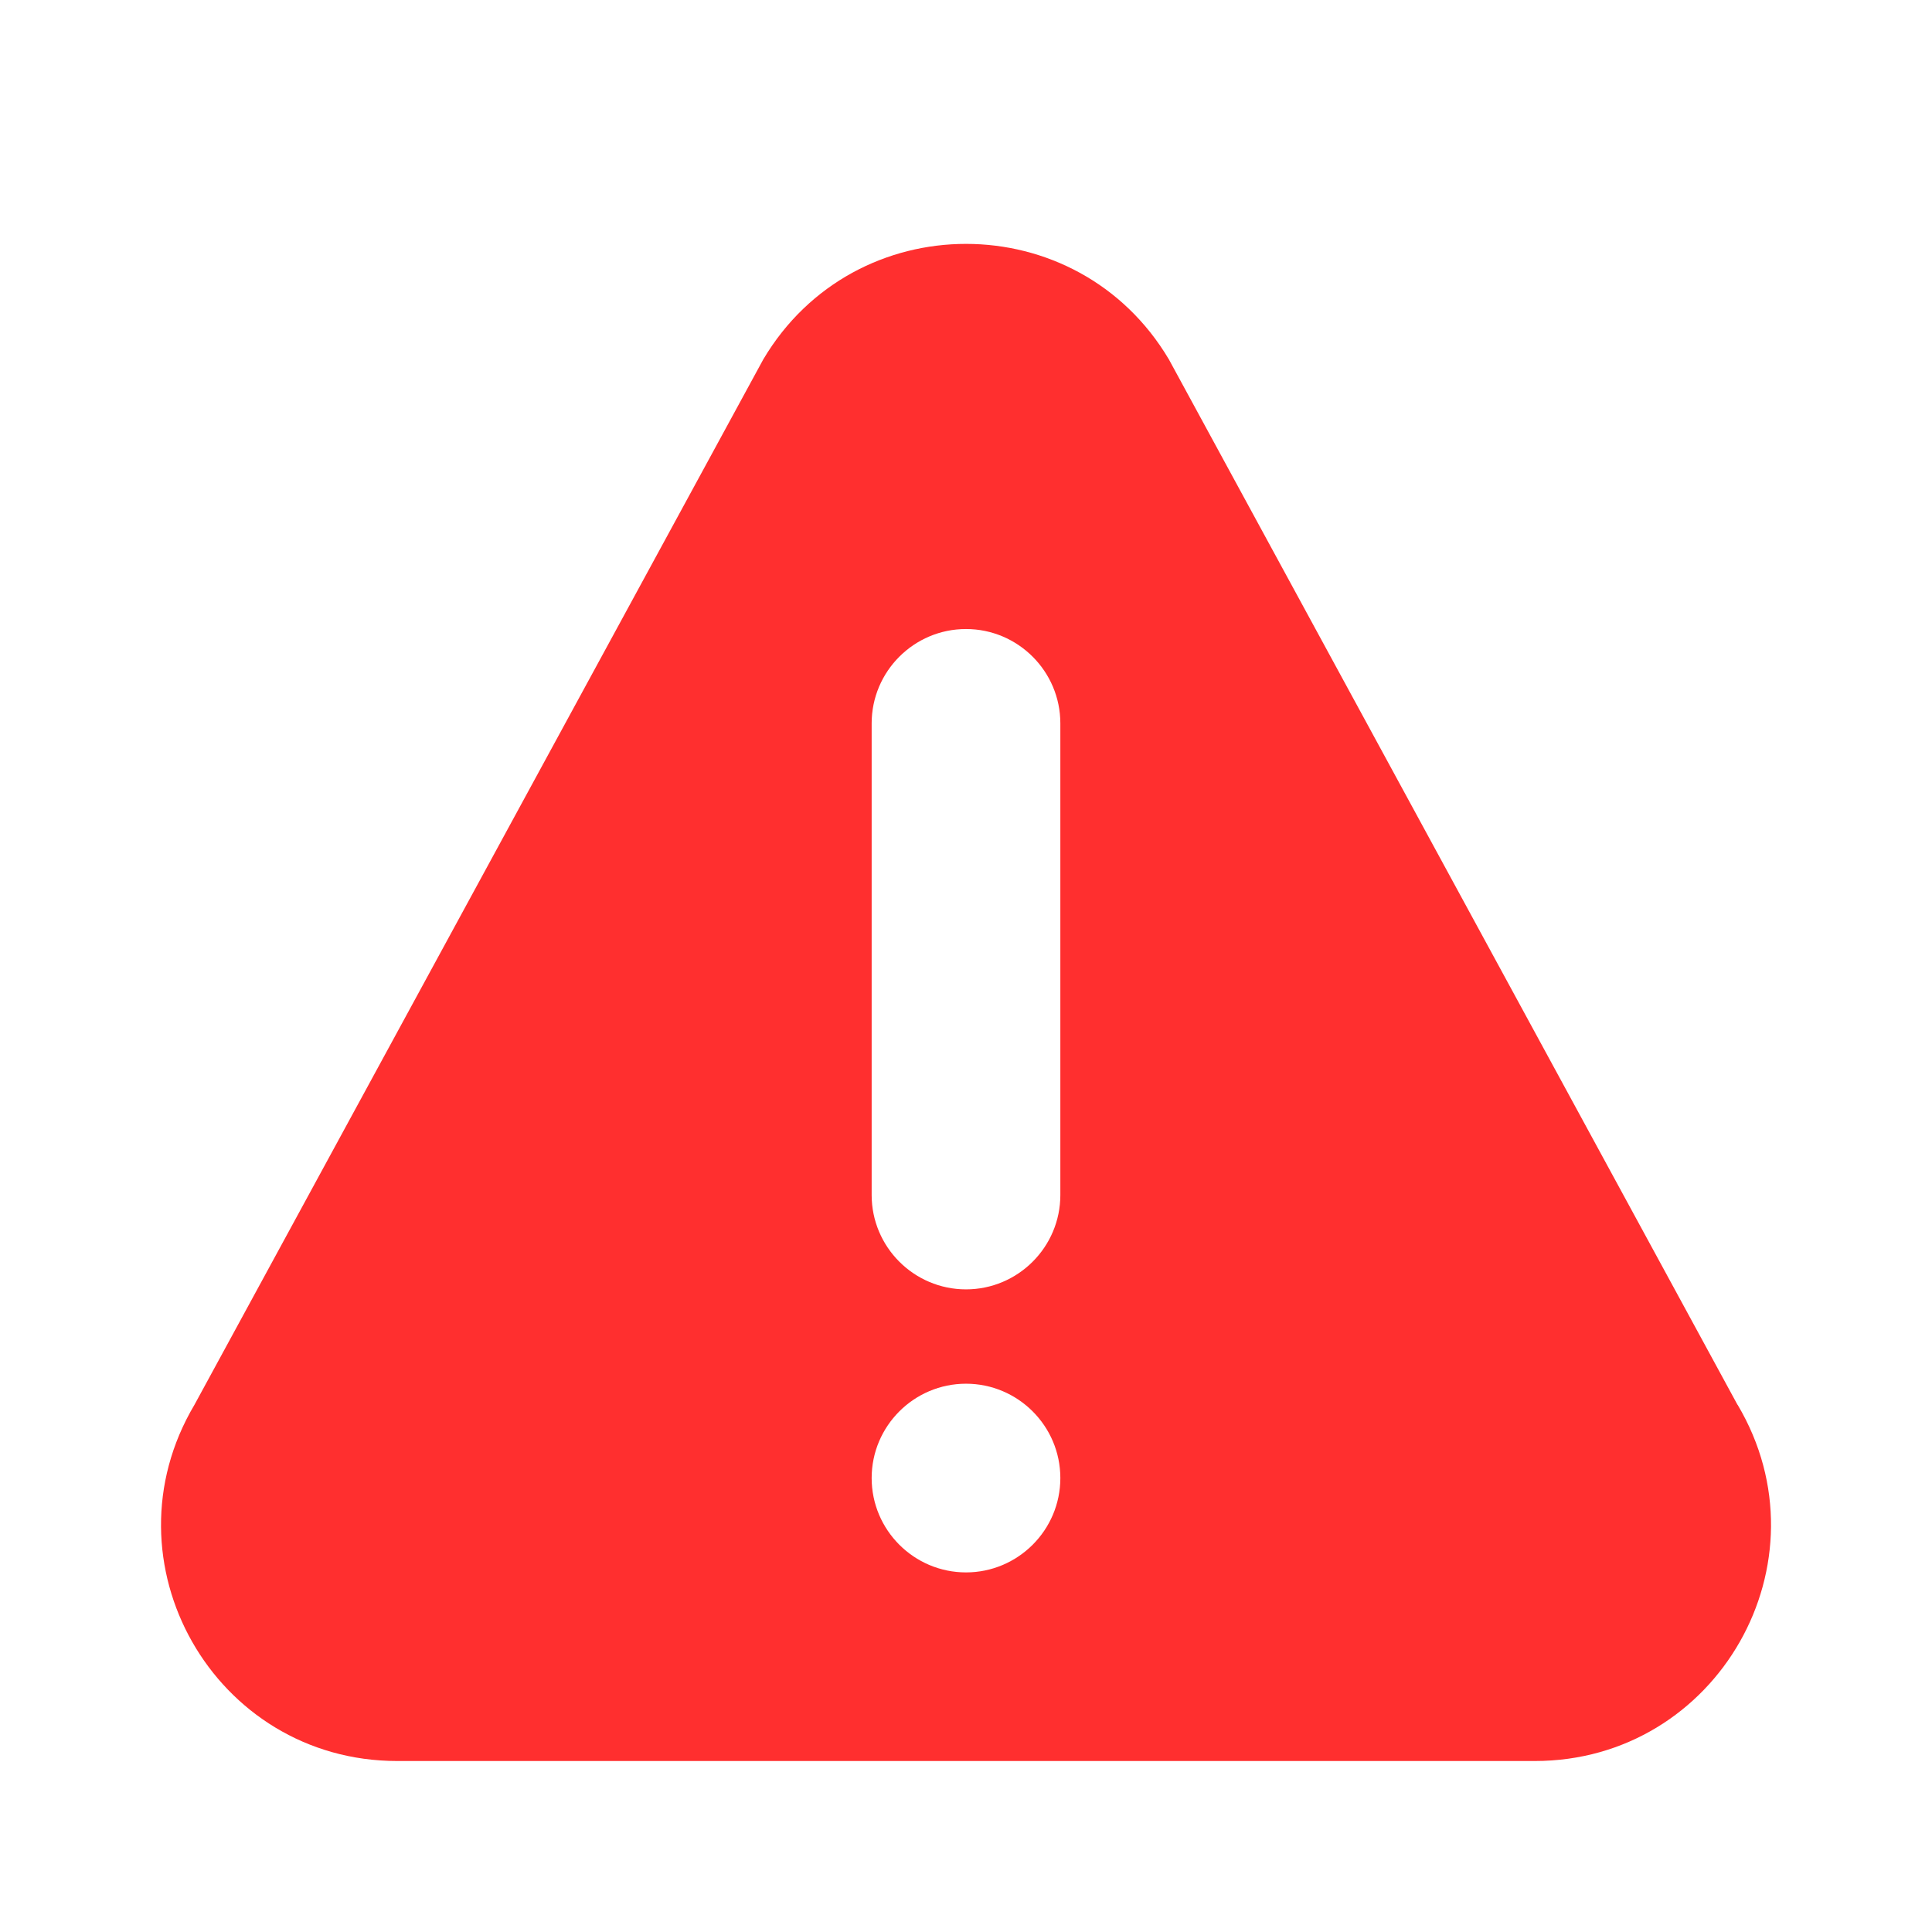
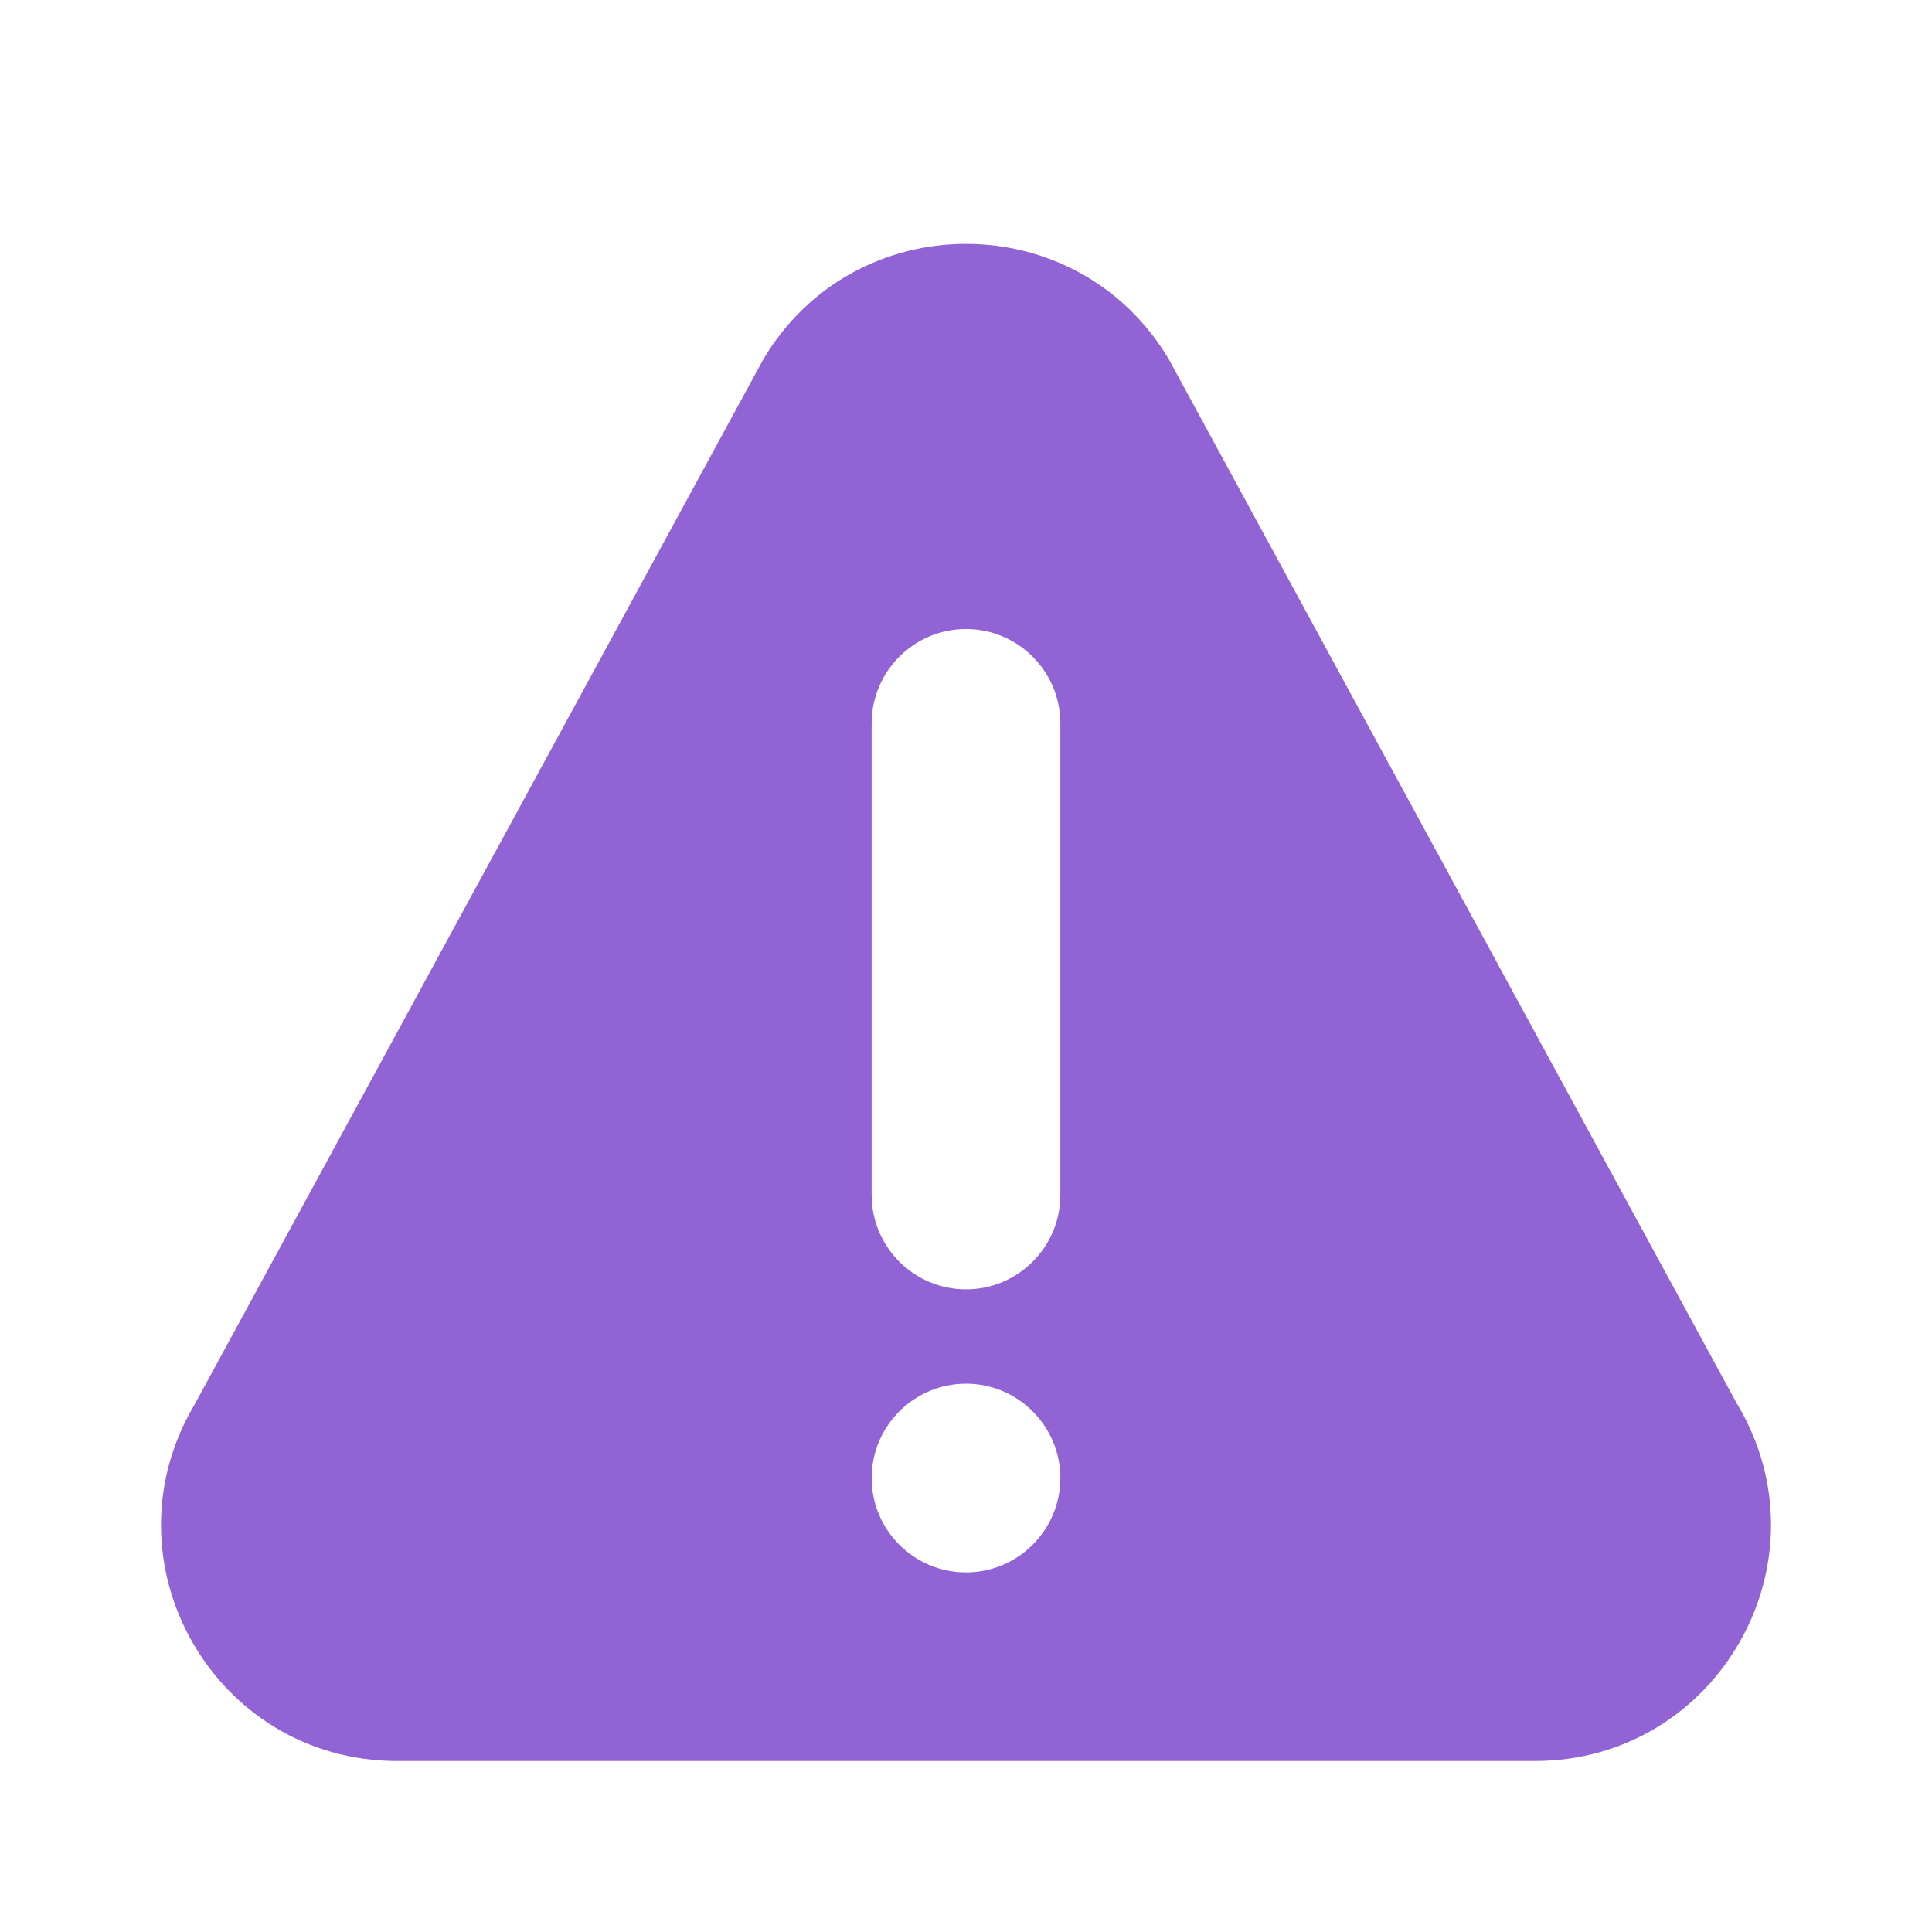
<svg xmlns="http://www.w3.org/2000/svg" width="24" height="24" viewBox="0 0 24 24">
-   <path fill="#FF2F2F" d="M21.584 17.451L14.52 4.464c-1.135-1.911-3.902-1.914-5.038 0L2.416 17.45c-1.16 1.953.244 4.426 2.519 4.426h14.13c2.272 0 3.68-2.471 2.52-4.426zM12 19.533c-.646 0-1.172-.526-1.172-1.172 0-.646.526-1.172 1.172-1.172.646 0 1.172.526 1.172 1.172 0 .646-.526 1.172-1.172 1.172zm1.172-4.688c0 .646-.526 1.172-1.172 1.172-.646 0-1.172-.526-1.172-1.172V8.986c0-.646.526-1.172 1.172-1.172.646 0 1.172.526 1.172 1.172v5.86z" />
+   <path fill="#9263d4" d="M21.584 17.451L14.52 4.464c-1.135-1.911-3.902-1.914-5.038 0L2.416 17.45c-1.16 1.953.244 4.426 2.519 4.426h14.13c2.272 0 3.68-2.471 2.52-4.426zM12 19.533c-.646 0-1.172-.526-1.172-1.172 0-.646.526-1.172 1.172-1.172.646 0 1.172.526 1.172 1.172 0 .646-.526 1.172-1.172 1.172zm1.172-4.688c0 .646-.526 1.172-1.172 1.172-.646 0-1.172-.526-1.172-1.172V8.986c0-.646.526-1.172 1.172-1.172.646 0 1.172.526 1.172 1.172v5.86z" />
</svg>
